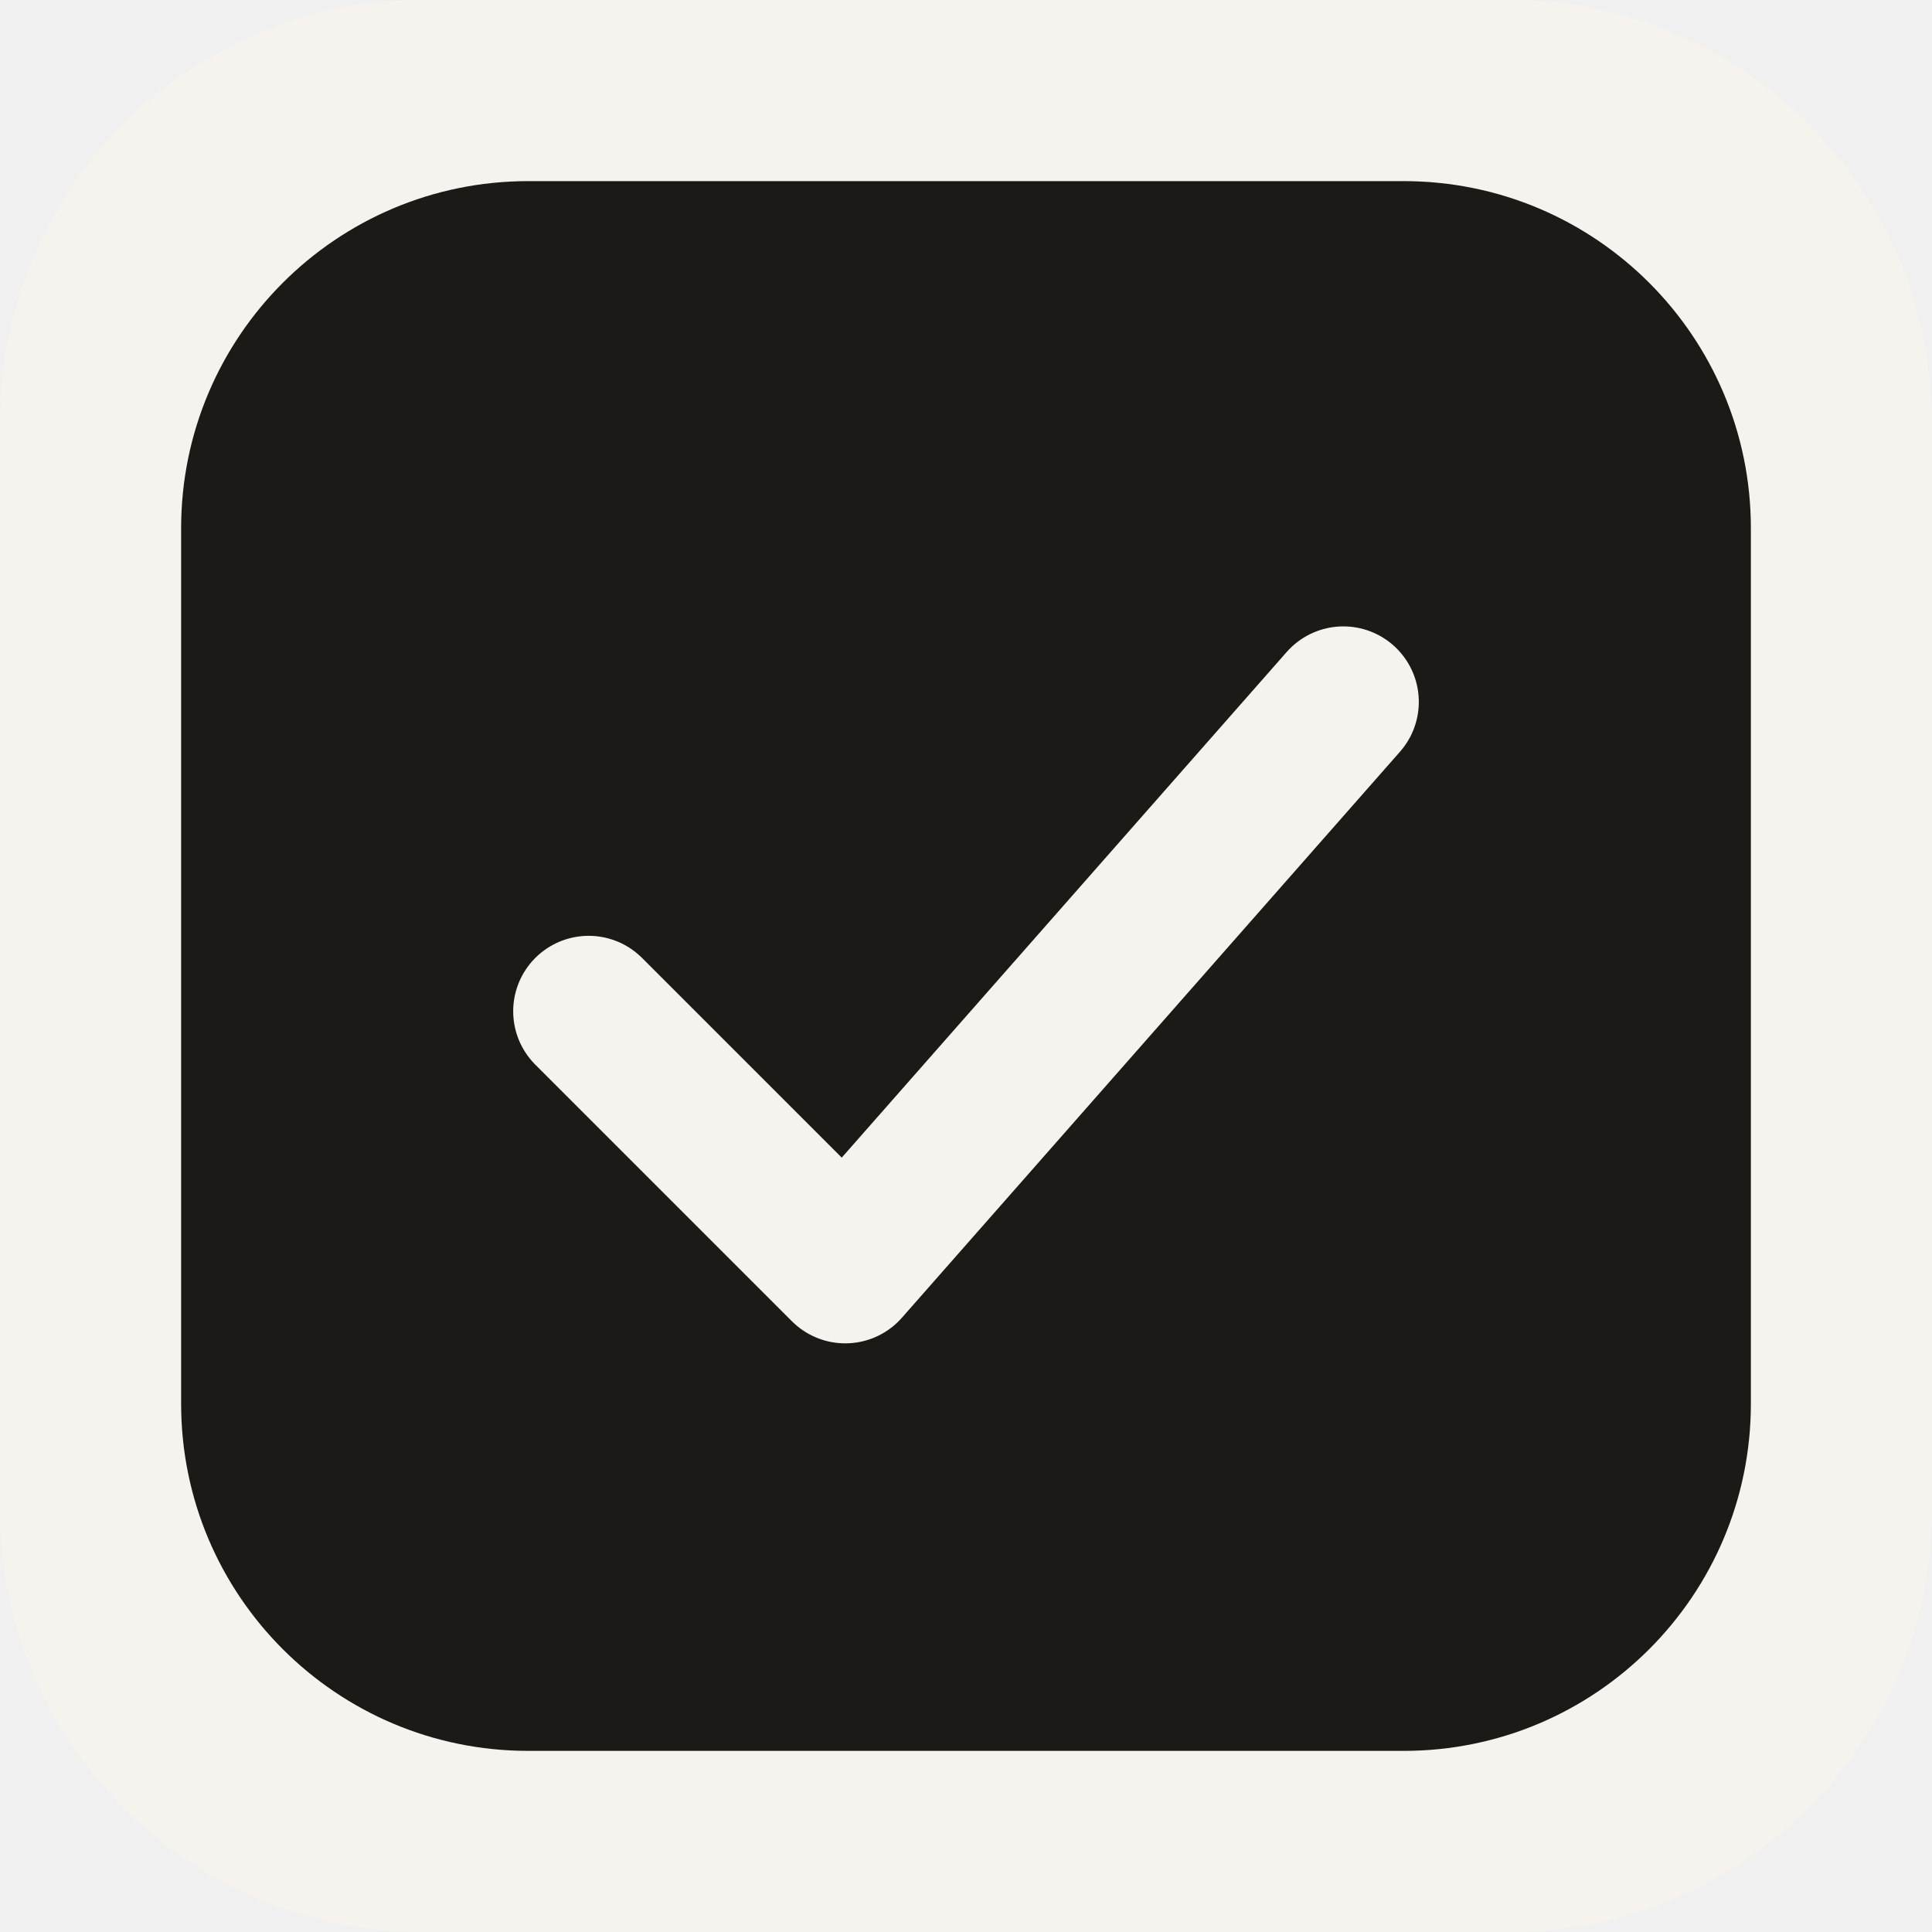
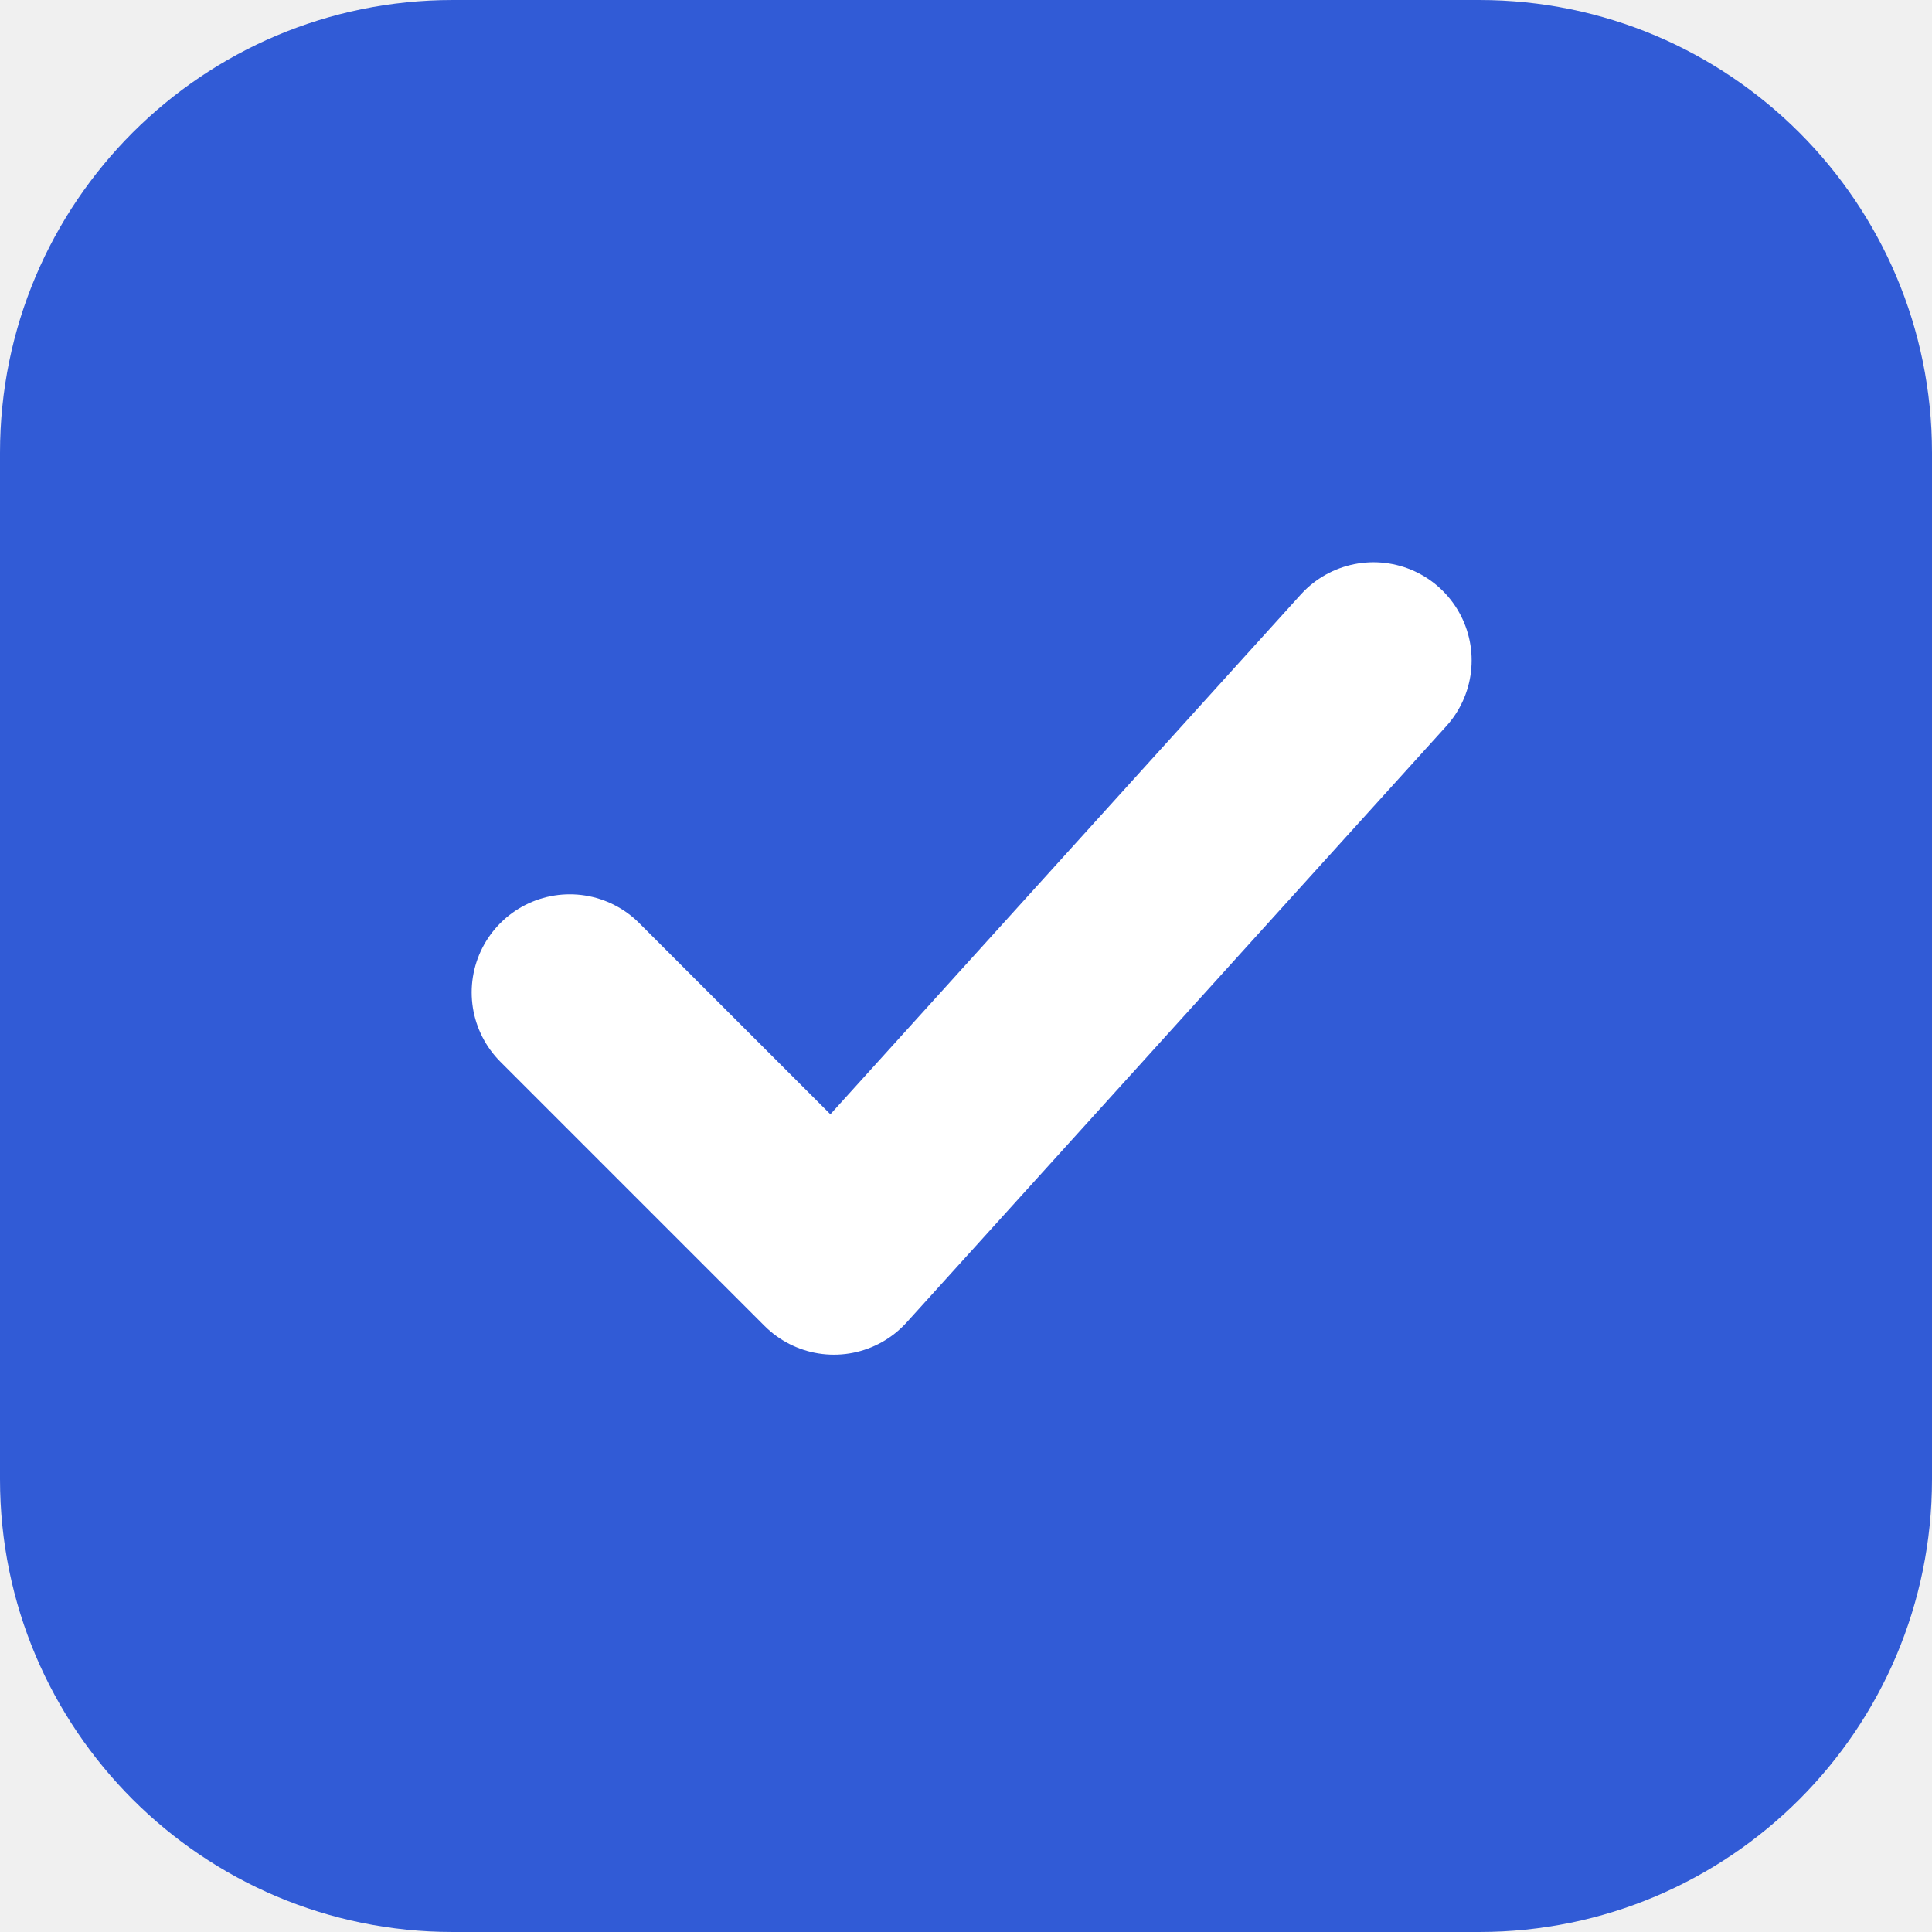
<svg xmlns="http://www.w3.org/2000/svg" viewBox="0 0 512 512">
-   <rect width="512" height="512" rx="112" fill="#f6f3ee" />
-   <rect x="48" y="48" width="416" height="416" rx="92" fill="#1c1916" />
-   <path d="M156 268l68 68 132-150" fill="none" stroke="#f6f3ee" stroke-width="40" stroke-linecap="round" stroke-linejoin="round" />
+   <rect width="512" height="512" rx="120" fill="#315bd6" />
+   <path d="M151 263l70 70 143-158" fill="none" stroke="#fff" stroke-width="52" stroke-linecap="round" stroke-linejoin="round" />
</svg>
